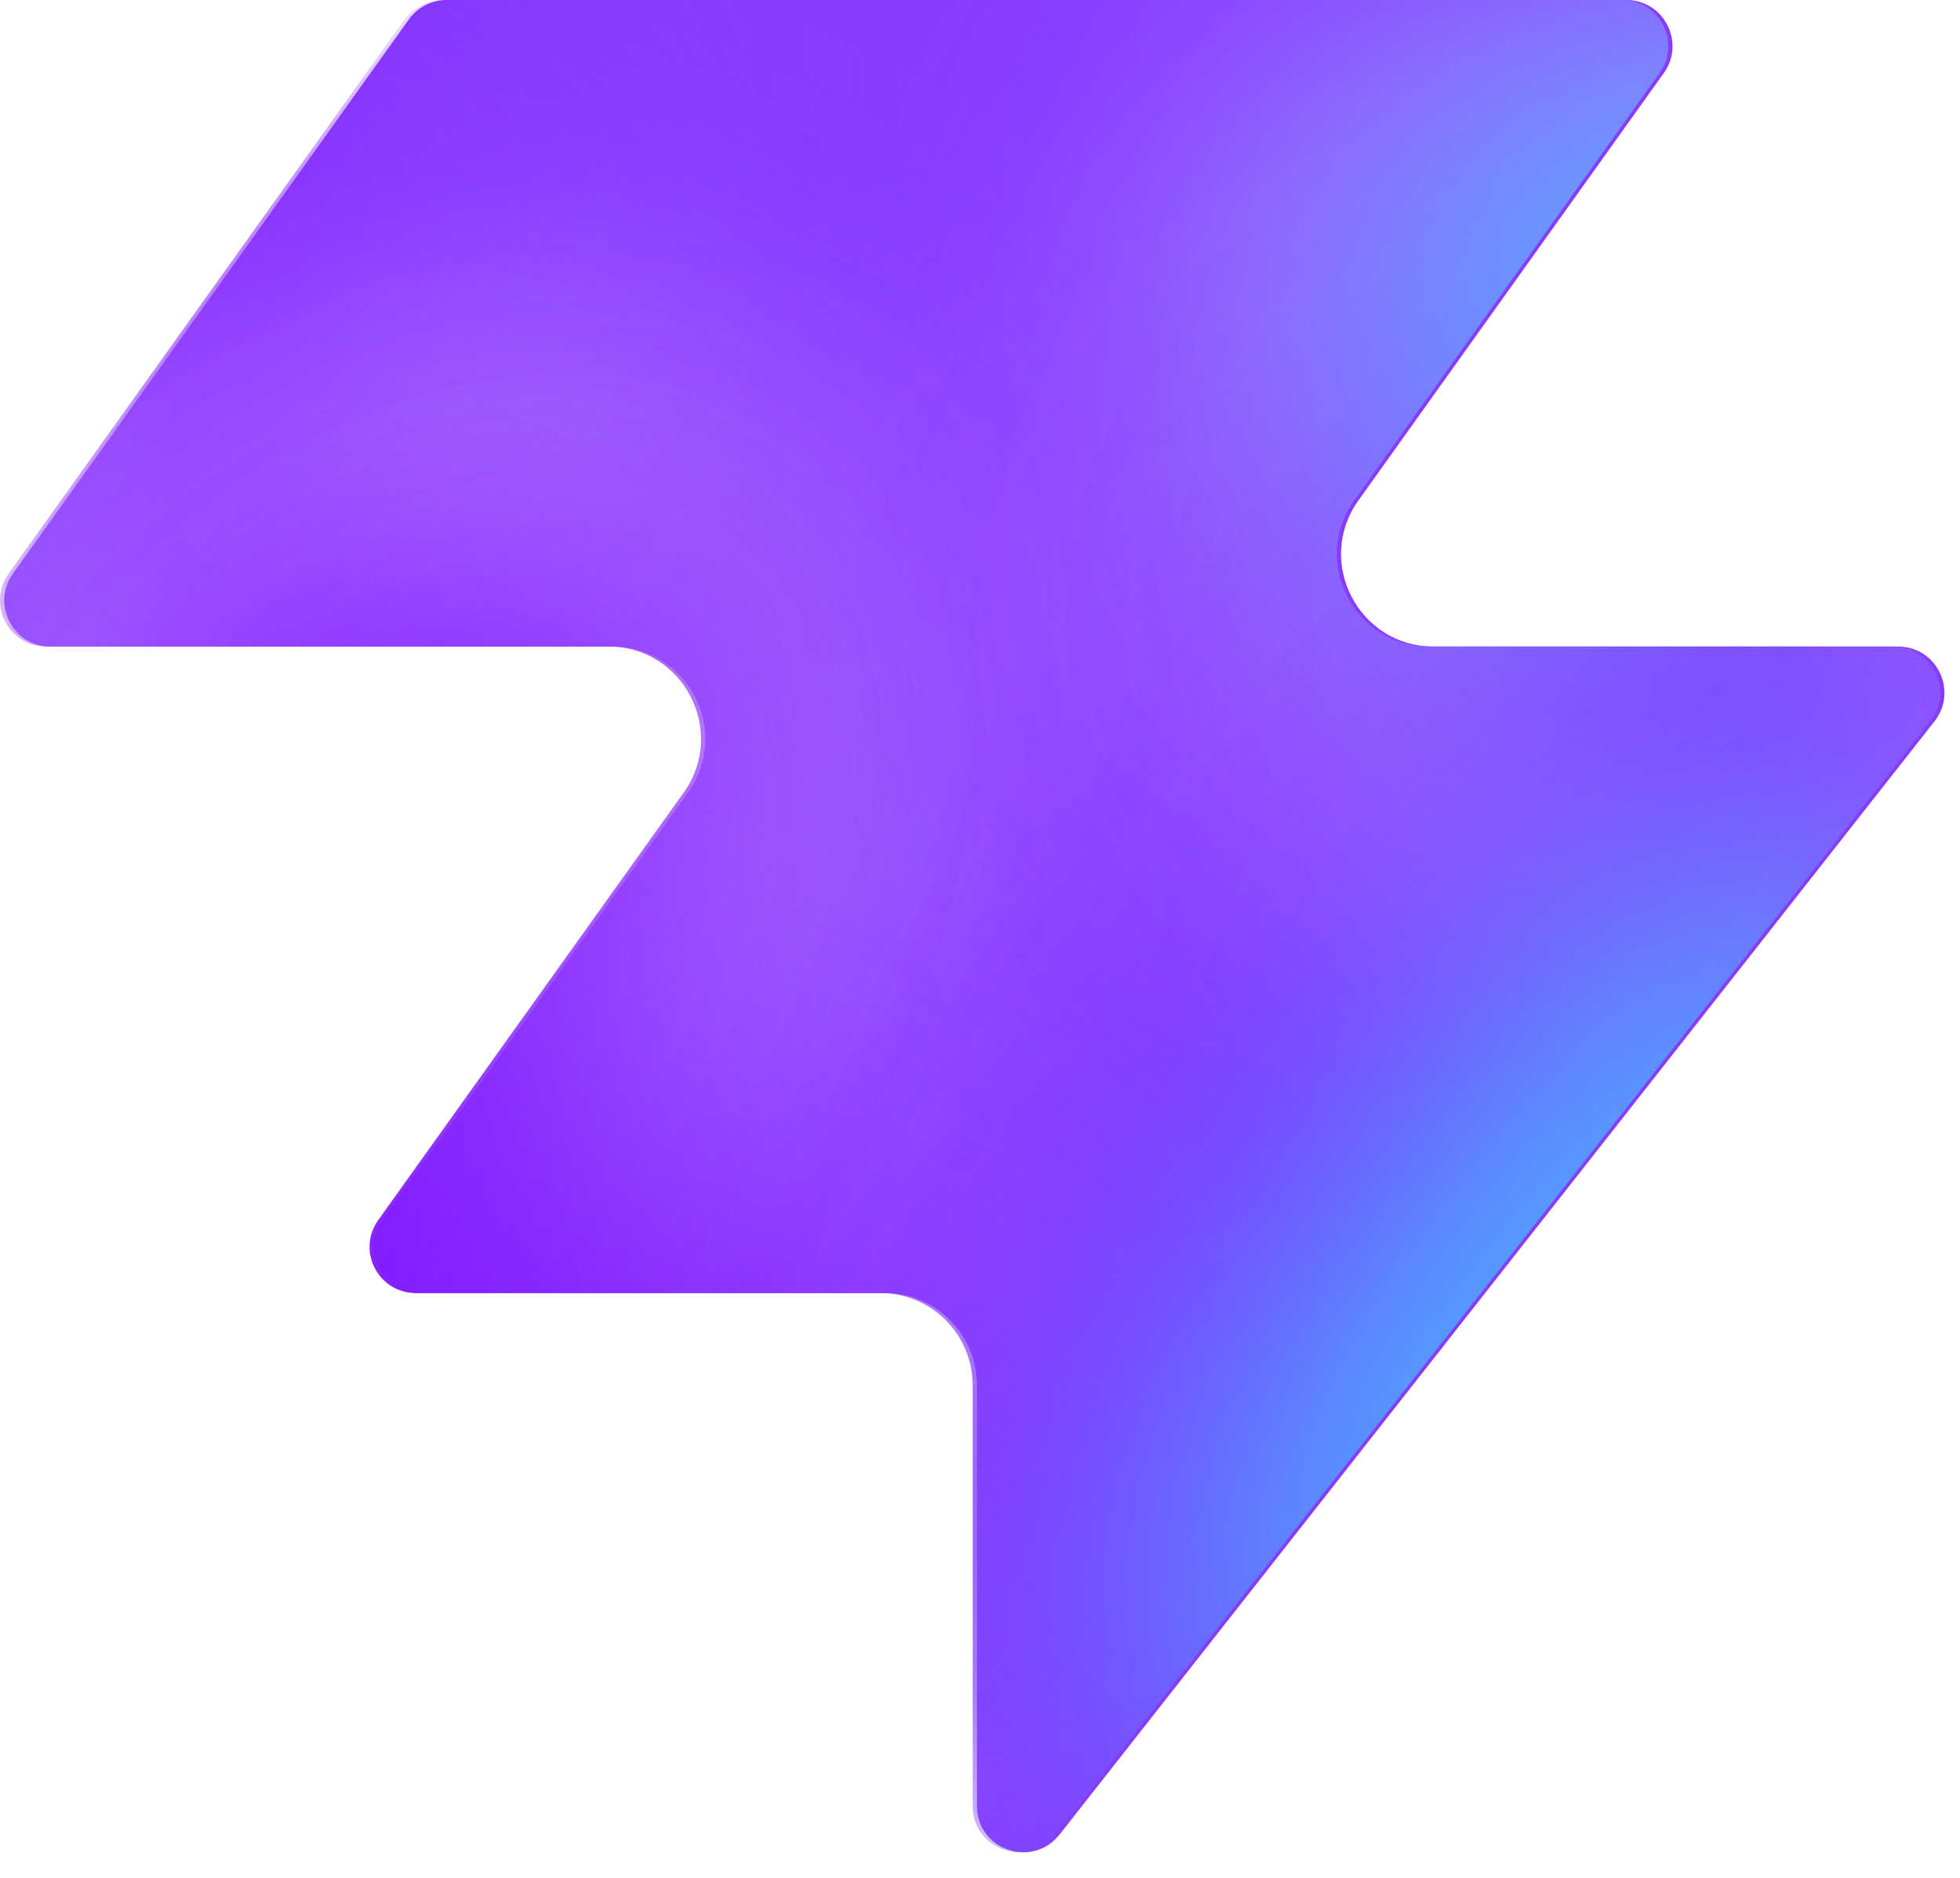
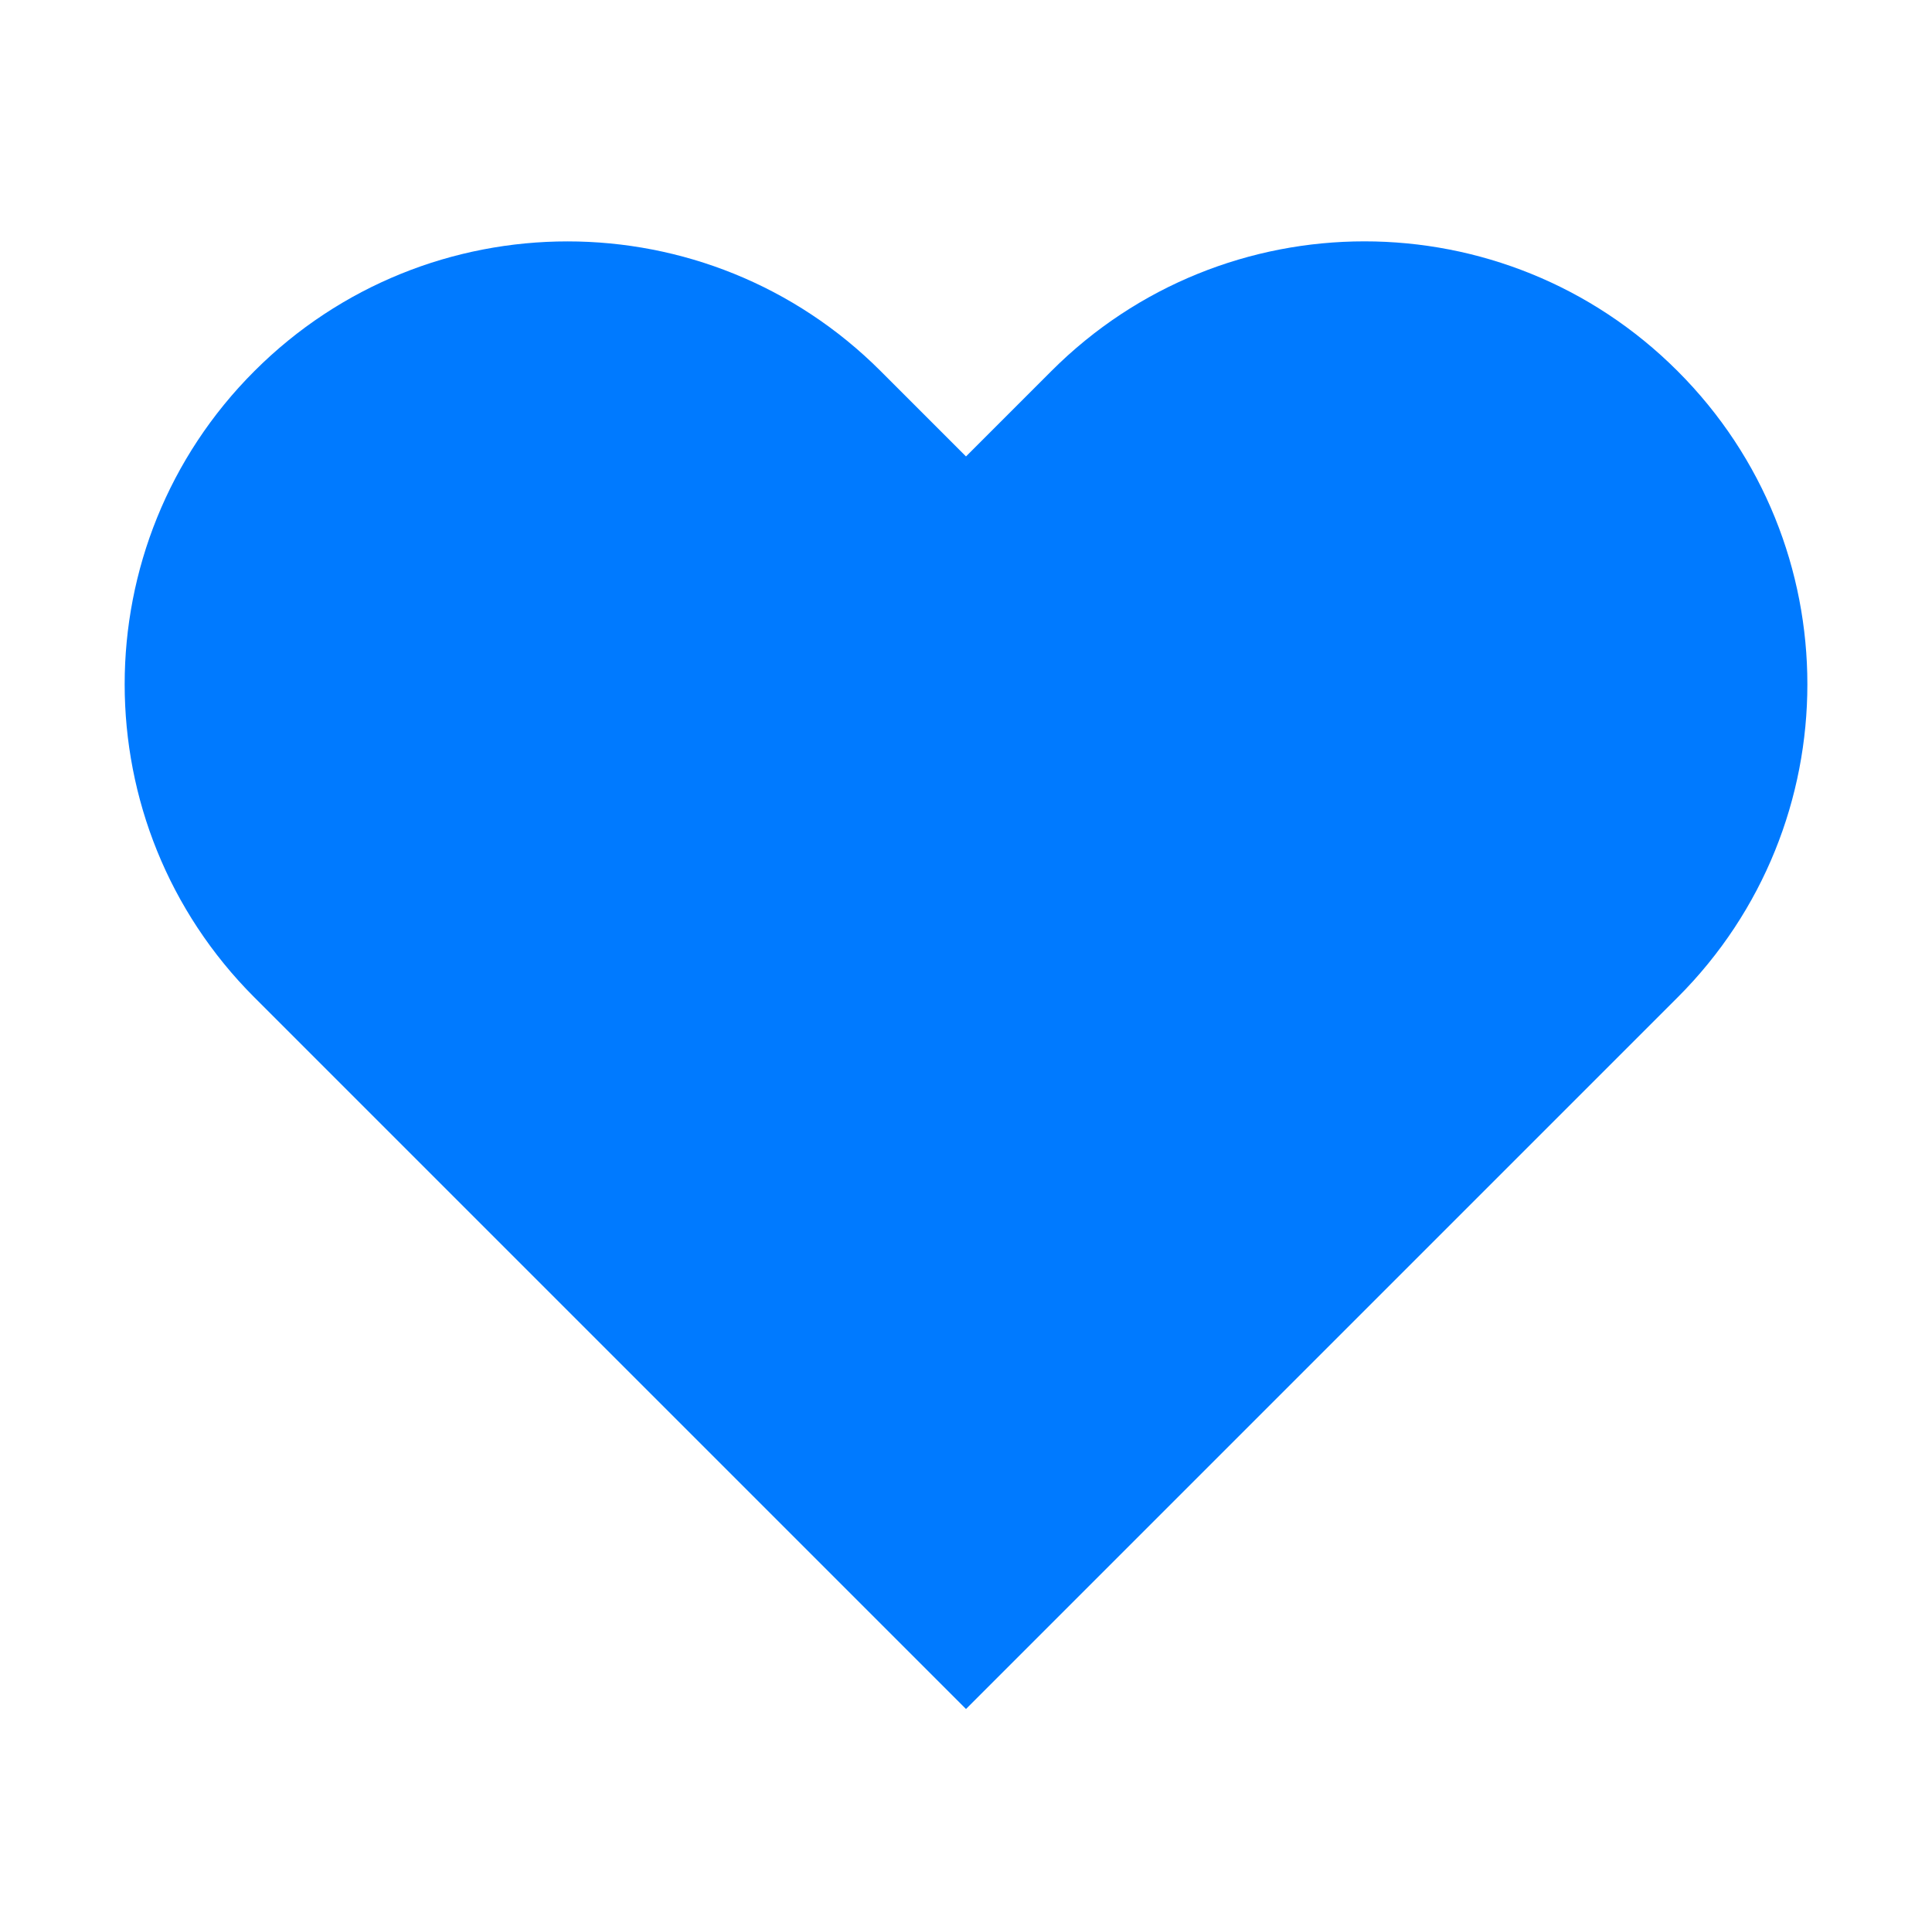
- <svg xmlns="http://www.w3.org/2000/svg" width="48" height="46" fill="none" viewBox="0 0 48 46">
-   <path fill="#863bff" d="M25.946 44.938c-.664.845-2.021.375-2.021-.698V33.937a2.26 2.26 0 0 0-2.262-2.262H10.287c-.92 0-1.456-1.04-.92-1.788l7.48-10.471c1.07-1.497 0-3.578-1.842-3.578H1.237c-.92 0-1.456-1.04-.92-1.788L10.013.474c.214-.297.556-.474.92-.474h28.894c.92 0 1.456 1.04.92 1.788l-7.48 10.471c-1.07 1.498 0 3.579 1.842 3.579h11.377c.943 0 1.473 1.088.89 1.83L25.947 44.94z" style="fill:#863bff;fill:color(display-p3 .525 .23 1);fill-opacity:1" />
-   <mask id="a" width="48" height="46" x="0" y="0" maskUnits="userSpaceOnUse" style="mask-type:alpha">
-     <path fill="#000" d="M25.842 44.938c-.664.844-2.021.375-2.021-.698V33.937a2.26 2.26 0 0 0-2.262-2.262H10.183c-.92 0-1.456-1.04-.92-1.788l7.48-10.471c1.07-1.498 0-3.579-1.842-3.579H1.133c-.92 0-1.456-1.04-.92-1.787L9.91.473c.214-.297.556-.474.92-.474h28.894c.92 0 1.456 1.04.92 1.788l-7.48 10.471c-1.07 1.498 0 3.578 1.842 3.578h11.377c.943 0 1.473 1.088.89 1.832L25.843 44.94z" style="fill:#000;fill-opacity:1" />
-   </mask>
-   <g mask="url(#a)">
-     <g filter="url(#b)">
-       <ellipse cx="5.508" cy="14.704" fill="#ede6ff" rx="5.508" ry="14.704" style="fill:#ede6ff;fill:color(display-p3 .927 .903 1);fill-opacity:1" transform="matrix(.00324 1 1 -.00324 -4.47 31.516)" />
-     </g>
-     <g filter="url(#c)">
-       <ellipse cx="10.399" cy="29.851" fill="#ede6ff" rx="10.399" ry="29.851" style="fill:#ede6ff;fill:color(display-p3 .927 .903 1);fill-opacity:1" transform="matrix(.00324 1 1 -.00324 -39.328 7.883)" />
-     </g>
-     <g filter="url(#d)">
-       <ellipse cx="5.508" cy="30.487" fill="#7e14ff" rx="5.508" ry="30.487" style="fill:#7e14ff;fill:color(display-p3 .492 .077 1);fill-opacity:1" transform="rotate(89.814 -25.913 -14.639)scale(1 -1)" />
-     </g>
-     <g filter="url(#e)">
-       <ellipse cx="5.508" cy="30.599" fill="#7e14ff" rx="5.508" ry="30.599" style="fill:#7e14ff;fill:color(display-p3 .492 .077 1);fill-opacity:1" transform="rotate(89.814 -32.644 -3.334)scale(1 -1)" />
-     </g>
-     <g filter="url(#f)">
-       <ellipse cx="5.508" cy="30.599" fill="#7e14ff" rx="5.508" ry="30.599" style="fill:#7e14ff;fill:color(display-p3 .492 .077 1);fill-opacity:1" transform="matrix(.00324 1 1 -.00324 -34.34 30.47)" />
-     </g>
-     <g filter="url(#g)">
-       <ellipse cx="14.072" cy="22.078" fill="#ede6ff" rx="14.072" ry="22.078" style="fill:#ede6ff;fill:color(display-p3 .927 .903 1);fill-opacity:1" transform="rotate(93.35 24.506 48.493)scale(-1 1)" />
-     </g>
-     <g filter="url(#h)">
-       <ellipse cx="3.47" cy="21.501" fill="#7e14ff" rx="3.47" ry="21.501" style="fill:#7e14ff;fill:color(display-p3 .492 .077 1);fill-opacity:1" transform="rotate(89.009 28.708 47.59)scale(-1 1)" />
-     </g>
-     <g filter="url(#i)">
-       <ellipse cx="3.47" cy="21.501" fill="#7e14ff" rx="3.47" ry="21.501" style="fill:#7e14ff;fill:color(display-p3 .492 .077 1);fill-opacity:1" transform="rotate(89.009 28.708 47.59)scale(-1 1)" />
-     </g>
-     <g filter="url(#j)">
-       <ellipse cx=".387" cy="8.972" fill="#7e14ff" rx="4.407" ry="29.108" style="fill:#7e14ff;fill:color(display-p3 .492 .077 1);fill-opacity:1" transform="rotate(39.51 .387 8.972)" />
-     </g>
-     <g filter="url(#k)">
-       <ellipse cx="47.523" cy="-6.092" fill="#7e14ff" rx="4.407" ry="29.108" style="fill:#7e14ff;fill:color(display-p3 .492 .077 1);fill-opacity:1" transform="rotate(37.892 47.523 -6.092)" />
-     </g>
-     <g filter="url(#l)">
-       <ellipse cx="41.412" cy="6.333" fill="#47bfff" rx="5.971" ry="9.665" style="fill:#47bfff;fill:color(display-p3 .28 .748 1);fill-opacity:1" transform="rotate(37.892 41.412 6.333)" />
-     </g>
-     <g filter="url(#m)">
-       <ellipse cx="-1.879" cy="38.332" fill="#7e14ff" rx="4.407" ry="29.108" style="fill:#7e14ff;fill:color(display-p3 .492 .077 1);fill-opacity:1" transform="rotate(37.892 -1.88 38.332)" />
-     </g>
-     <g filter="url(#n)">
-       <ellipse cx="-1.879" cy="38.332" fill="#7e14ff" rx="4.407" ry="29.108" style="fill:#7e14ff;fill:color(display-p3 .492 .077 1);fill-opacity:1" transform="rotate(37.892 -1.88 38.332)" />
-     </g>
-     <g filter="url(#o)">
-       <ellipse cx="35.651" cy="29.907" fill="#7e14ff" rx="4.407" ry="29.108" style="fill:#7e14ff;fill:color(display-p3 .492 .077 1);fill-opacity:1" transform="rotate(37.892 35.651 29.907)" />
-     </g>
-     <g filter="url(#p)">
-       <ellipse cx="38.418" cy="32.4" fill="#47bfff" rx="5.971" ry="15.297" style="fill:#47bfff;fill:color(display-p3 .28 .748 1);fill-opacity:1" transform="rotate(37.892 38.418 32.4)" />
-     </g>
-   </g>
-   <defs>
-     <filter id="b" width="60.045" height="41.654" x="-19.77" y="16.149" color-interpolation-filters="sRGB" filterUnits="userSpaceOnUse">
-       <feFlood flood-opacity="0" result="BackgroundImageFix" />
-       <feBlend in="SourceGraphic" in2="BackgroundImageFix" result="shape" />
-       <feGaussianBlur result="effect1_foregroundBlur_2002_17158" stdDeviation="7.659" />
-     </filter>
-     <filter id="c" width="90.34" height="51.437" x="-54.613" y="-7.533" color-interpolation-filters="sRGB" filterUnits="userSpaceOnUse">
-       <feFlood flood-opacity="0" result="BackgroundImageFix" />
-       <feBlend in="SourceGraphic" in2="BackgroundImageFix" result="shape" />
-       <feGaussianBlur result="effect1_foregroundBlur_2002_17158" stdDeviation="7.659" />
-     </filter>
-     <filter id="d" width="79.355" height="29.4" x="-49.64" y="2.03" color-interpolation-filters="sRGB" filterUnits="userSpaceOnUse">
-       <feFlood flood-opacity="0" result="BackgroundImageFix" />
-       <feBlend in="SourceGraphic" in2="BackgroundImageFix" result="shape" />
-       <feGaussianBlur result="effect1_foregroundBlur_2002_17158" stdDeviation="4.596" />
-     </filter>
-     <filter id="e" width="79.579" height="29.4" x="-45.045" y="20.029" color-interpolation-filters="sRGB" filterUnits="userSpaceOnUse">
-       <feFlood flood-opacity="0" result="BackgroundImageFix" />
-       <feBlend in="SourceGraphic" in2="BackgroundImageFix" result="shape" />
-       <feGaussianBlur result="effect1_foregroundBlur_2002_17158" stdDeviation="4.596" />
-     </filter>
-     <filter id="f" width="79.579" height="29.4" x="-43.513" y="21.178" color-interpolation-filters="sRGB" filterUnits="userSpaceOnUse">
-       <feFlood flood-opacity="0" result="BackgroundImageFix" />
-       <feBlend in="SourceGraphic" in2="BackgroundImageFix" result="shape" />
-       <feGaussianBlur result="effect1_foregroundBlur_2002_17158" stdDeviation="4.596" />
-     </filter>
-     <filter id="g" width="74.749" height="58.852" x="15.756" y="-17.901" color-interpolation-filters="sRGB" filterUnits="userSpaceOnUse">
-       <feFlood flood-opacity="0" result="BackgroundImageFix" />
-       <feBlend in="SourceGraphic" in2="BackgroundImageFix" result="shape" />
-       <feGaussianBlur result="effect1_foregroundBlur_2002_17158" stdDeviation="7.659" />
-     </filter>
-     <filter id="h" width="61.377" height="25.362" x="23.548" y="2.284" color-interpolation-filters="sRGB" filterUnits="userSpaceOnUse">
-       <feFlood flood-opacity="0" result="BackgroundImageFix" />
-       <feBlend in="SourceGraphic" in2="BackgroundImageFix" result="shape" />
-       <feGaussianBlur result="effect1_foregroundBlur_2002_17158" stdDeviation="4.596" />
-     </filter>
-     <filter id="i" width="61.377" height="25.362" x="23.548" y="2.284" color-interpolation-filters="sRGB" filterUnits="userSpaceOnUse">
-       <feFlood flood-opacity="0" result="BackgroundImageFix" />
-       <feBlend in="SourceGraphic" in2="BackgroundImageFix" result="shape" />
-       <feGaussianBlur result="effect1_foregroundBlur_2002_17158" stdDeviation="4.596" />
-     </filter>
-     <filter id="j" width="56.045" height="63.649" x="-27.636" y="-22.853" color-interpolation-filters="sRGB" filterUnits="userSpaceOnUse">
-       <feFlood flood-opacity="0" result="BackgroundImageFix" />
-       <feBlend in="SourceGraphic" in2="BackgroundImageFix" result="shape" />
-       <feGaussianBlur result="effect1_foregroundBlur_2002_17158" stdDeviation="4.596" />
-     </filter>
-     <filter id="k" width="54.814" height="64.646" x="20.116" y="-38.415" color-interpolation-filters="sRGB" filterUnits="userSpaceOnUse">
-       <feFlood flood-opacity="0" result="BackgroundImageFix" />
-       <feBlend in="SourceGraphic" in2="BackgroundImageFix" result="shape" />
-       <feGaussianBlur result="effect1_foregroundBlur_2002_17158" stdDeviation="4.596" />
-     </filter>
-     <filter id="l" width="33.541" height="35.313" x="24.641" y="-11.323" color-interpolation-filters="sRGB" filterUnits="userSpaceOnUse">
-       <feFlood flood-opacity="0" result="BackgroundImageFix" />
-       <feBlend in="SourceGraphic" in2="BackgroundImageFix" result="shape" />
-       <feGaussianBlur result="effect1_foregroundBlur_2002_17158" stdDeviation="4.596" />
-     </filter>
-     <filter id="m" width="54.814" height="64.646" x="-29.286" y="6.009" color-interpolation-filters="sRGB" filterUnits="userSpaceOnUse">
-       <feFlood flood-opacity="0" result="BackgroundImageFix" />
-       <feBlend in="SourceGraphic" in2="BackgroundImageFix" result="shape" />
-       <feGaussianBlur result="effect1_foregroundBlur_2002_17158" stdDeviation="4.596" />
-     </filter>
-     <filter id="n" width="54.814" height="64.646" x="-29.286" y="6.009" color-interpolation-filters="sRGB" filterUnits="userSpaceOnUse">
-       <feFlood flood-opacity="0" result="BackgroundImageFix" />
-       <feBlend in="SourceGraphic" in2="BackgroundImageFix" result="shape" />
-       <feGaussianBlur result="effect1_foregroundBlur_2002_17158" stdDeviation="4.596" />
-     </filter>
-     <filter id="o" width="54.814" height="64.646" x="8.244" y="-2.416" color-interpolation-filters="sRGB" filterUnits="userSpaceOnUse">
-       <feFlood flood-opacity="0" result="BackgroundImageFix" />
-       <feBlend in="SourceGraphic" in2="BackgroundImageFix" result="shape" />
-       <feGaussianBlur result="effect1_foregroundBlur_2002_17158" stdDeviation="4.596" />
-     </filter>
-     <filter id="p" width="39.409" height="43.623" x="18.713" y="10.588" color-interpolation-filters="sRGB" filterUnits="userSpaceOnUse">
-       <feFlood flood-opacity="0" result="BackgroundImageFix" />
-       <feBlend in="SourceGraphic" in2="BackgroundImageFix" result="shape" />
-       <feGaussianBlur result="effect1_foregroundBlur_2002_17158" stdDeviation="4.596" />
-     </filter>
-   </defs>
+ <svg xmlns="http://www.w3.org/2000/svg" width="32" height="32" viewBox="0 0 24 24" fill="#007AFF">
+   <path d="M20.84 4.61a5.5 5.5 0 0 0-7.78 0L12 5.67l-1.06-1.06a5.5 5.5 0 0 0-7.78 7.78l1.06 1.06L12 21.23l7.78-7.78 1.06-1.06a5.5 5.5 0 0 0 0-7.78z" />
</svg>
